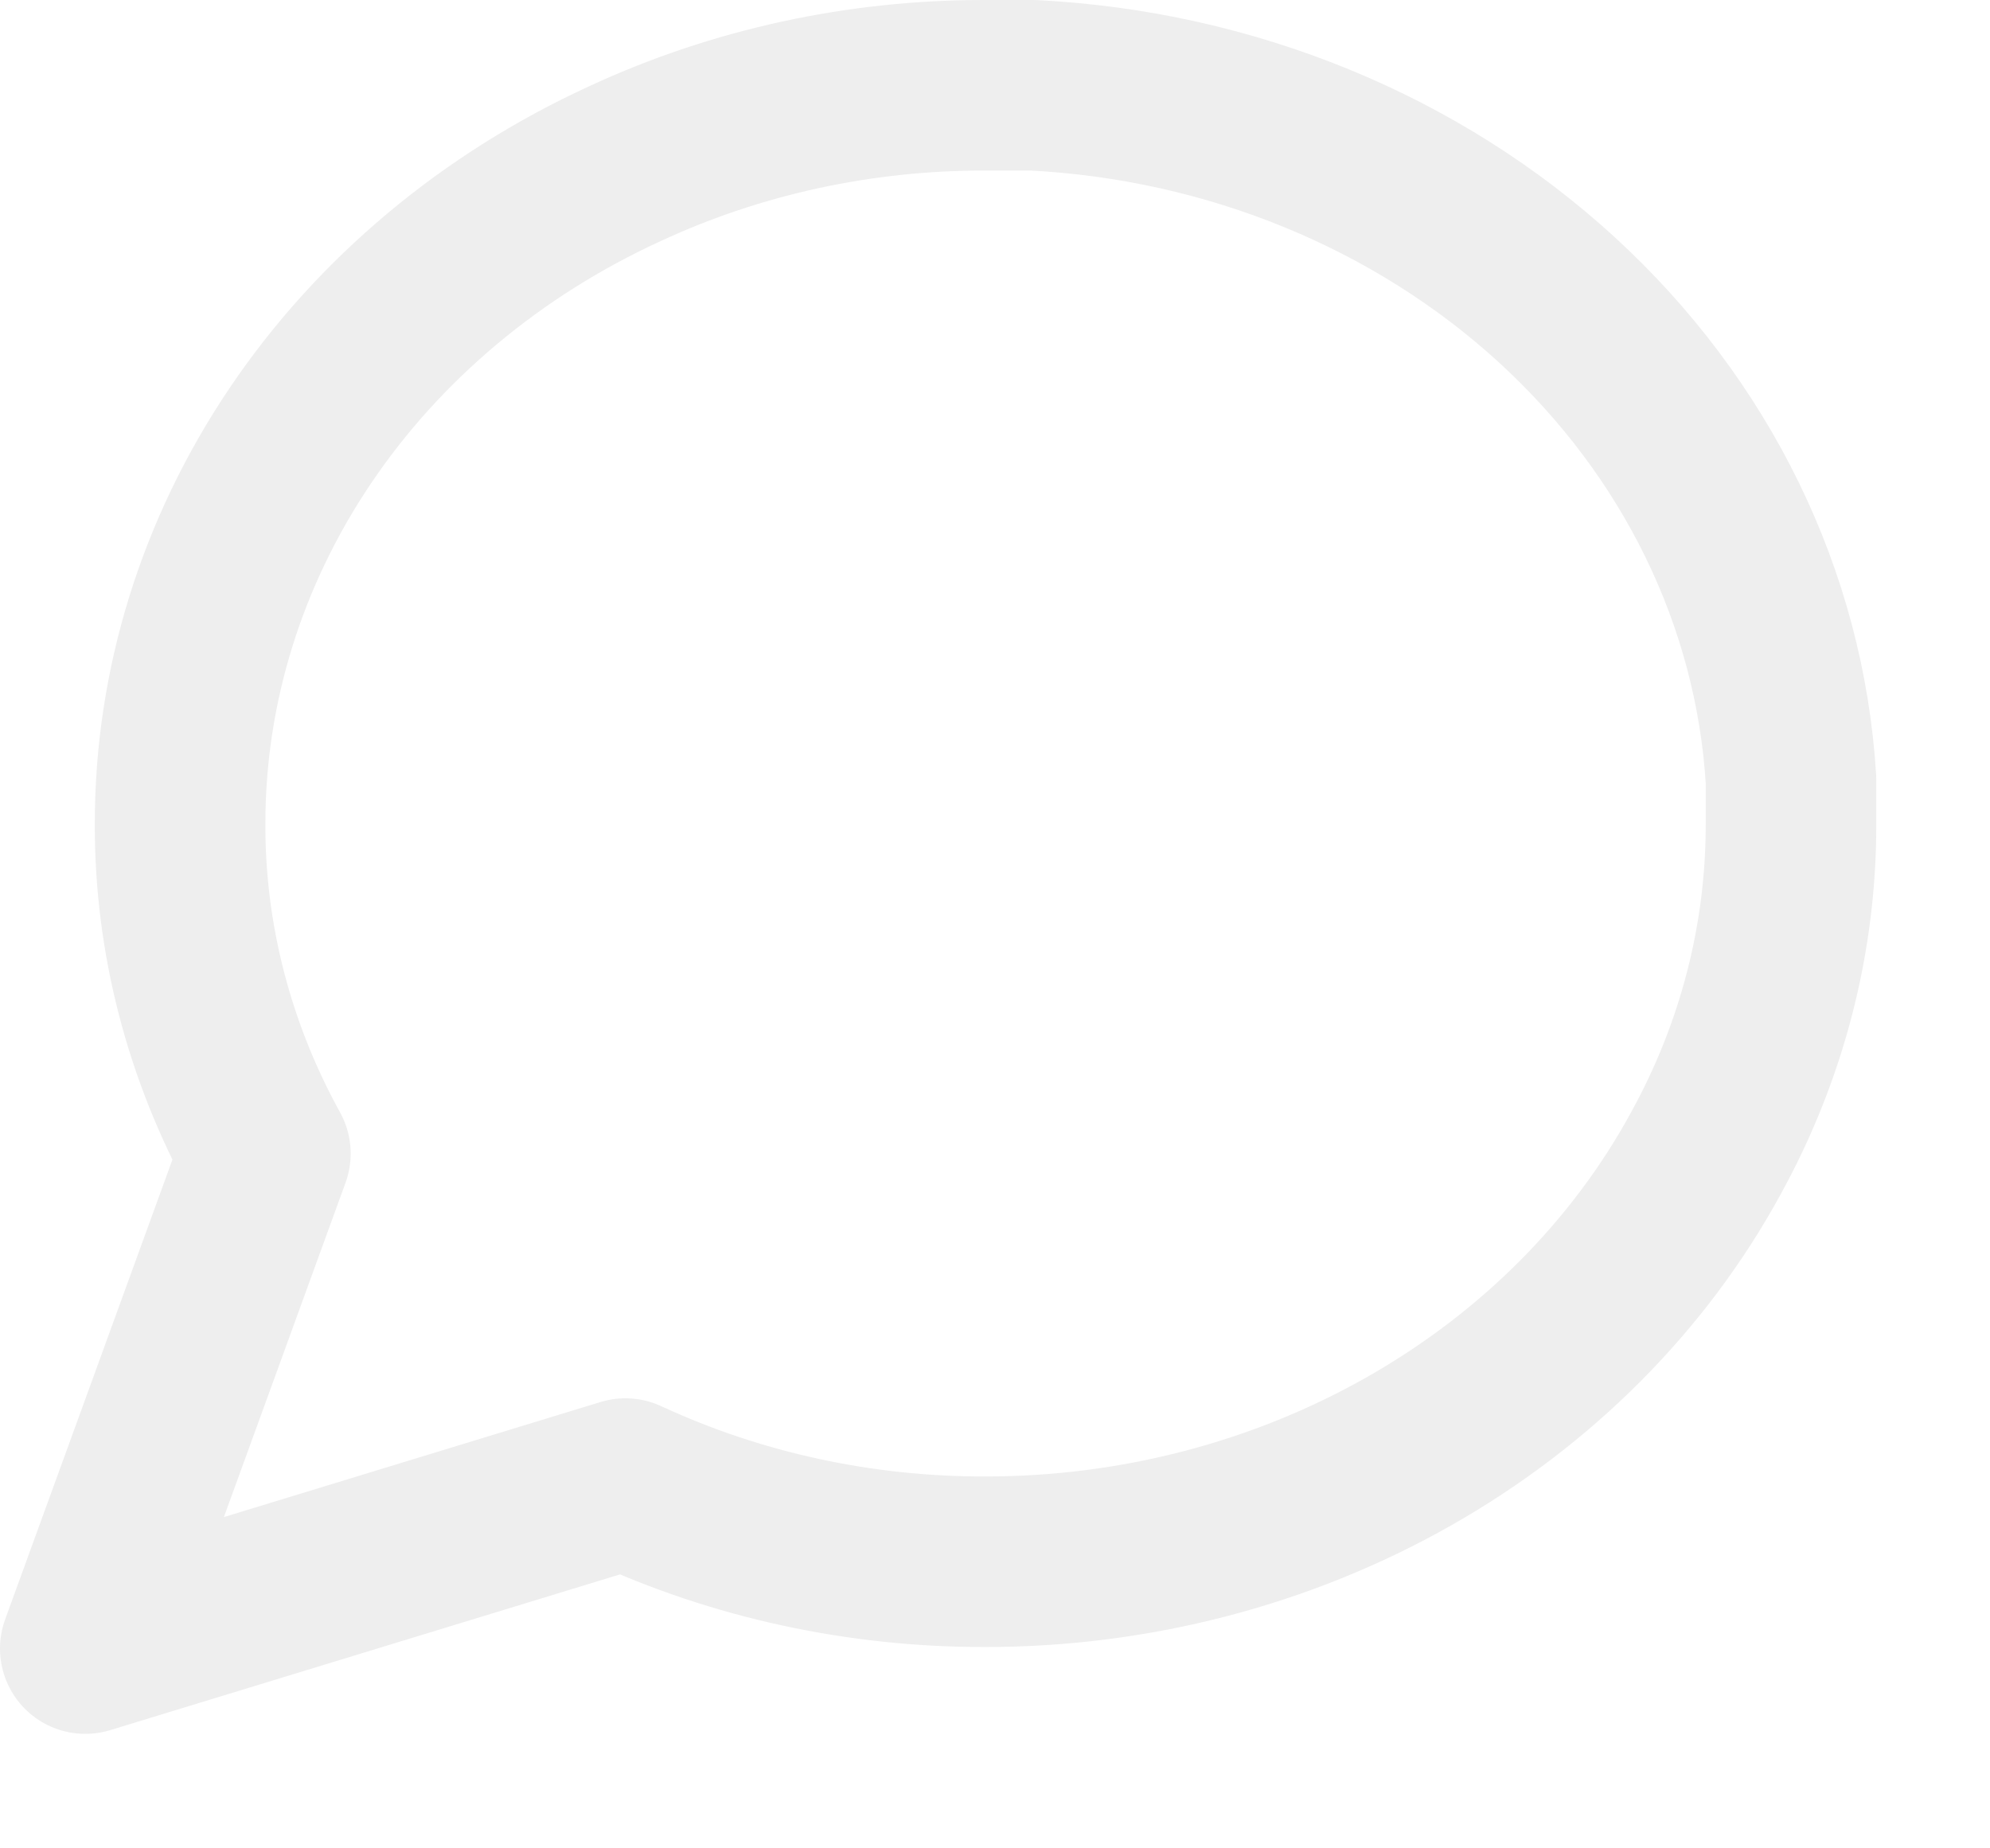
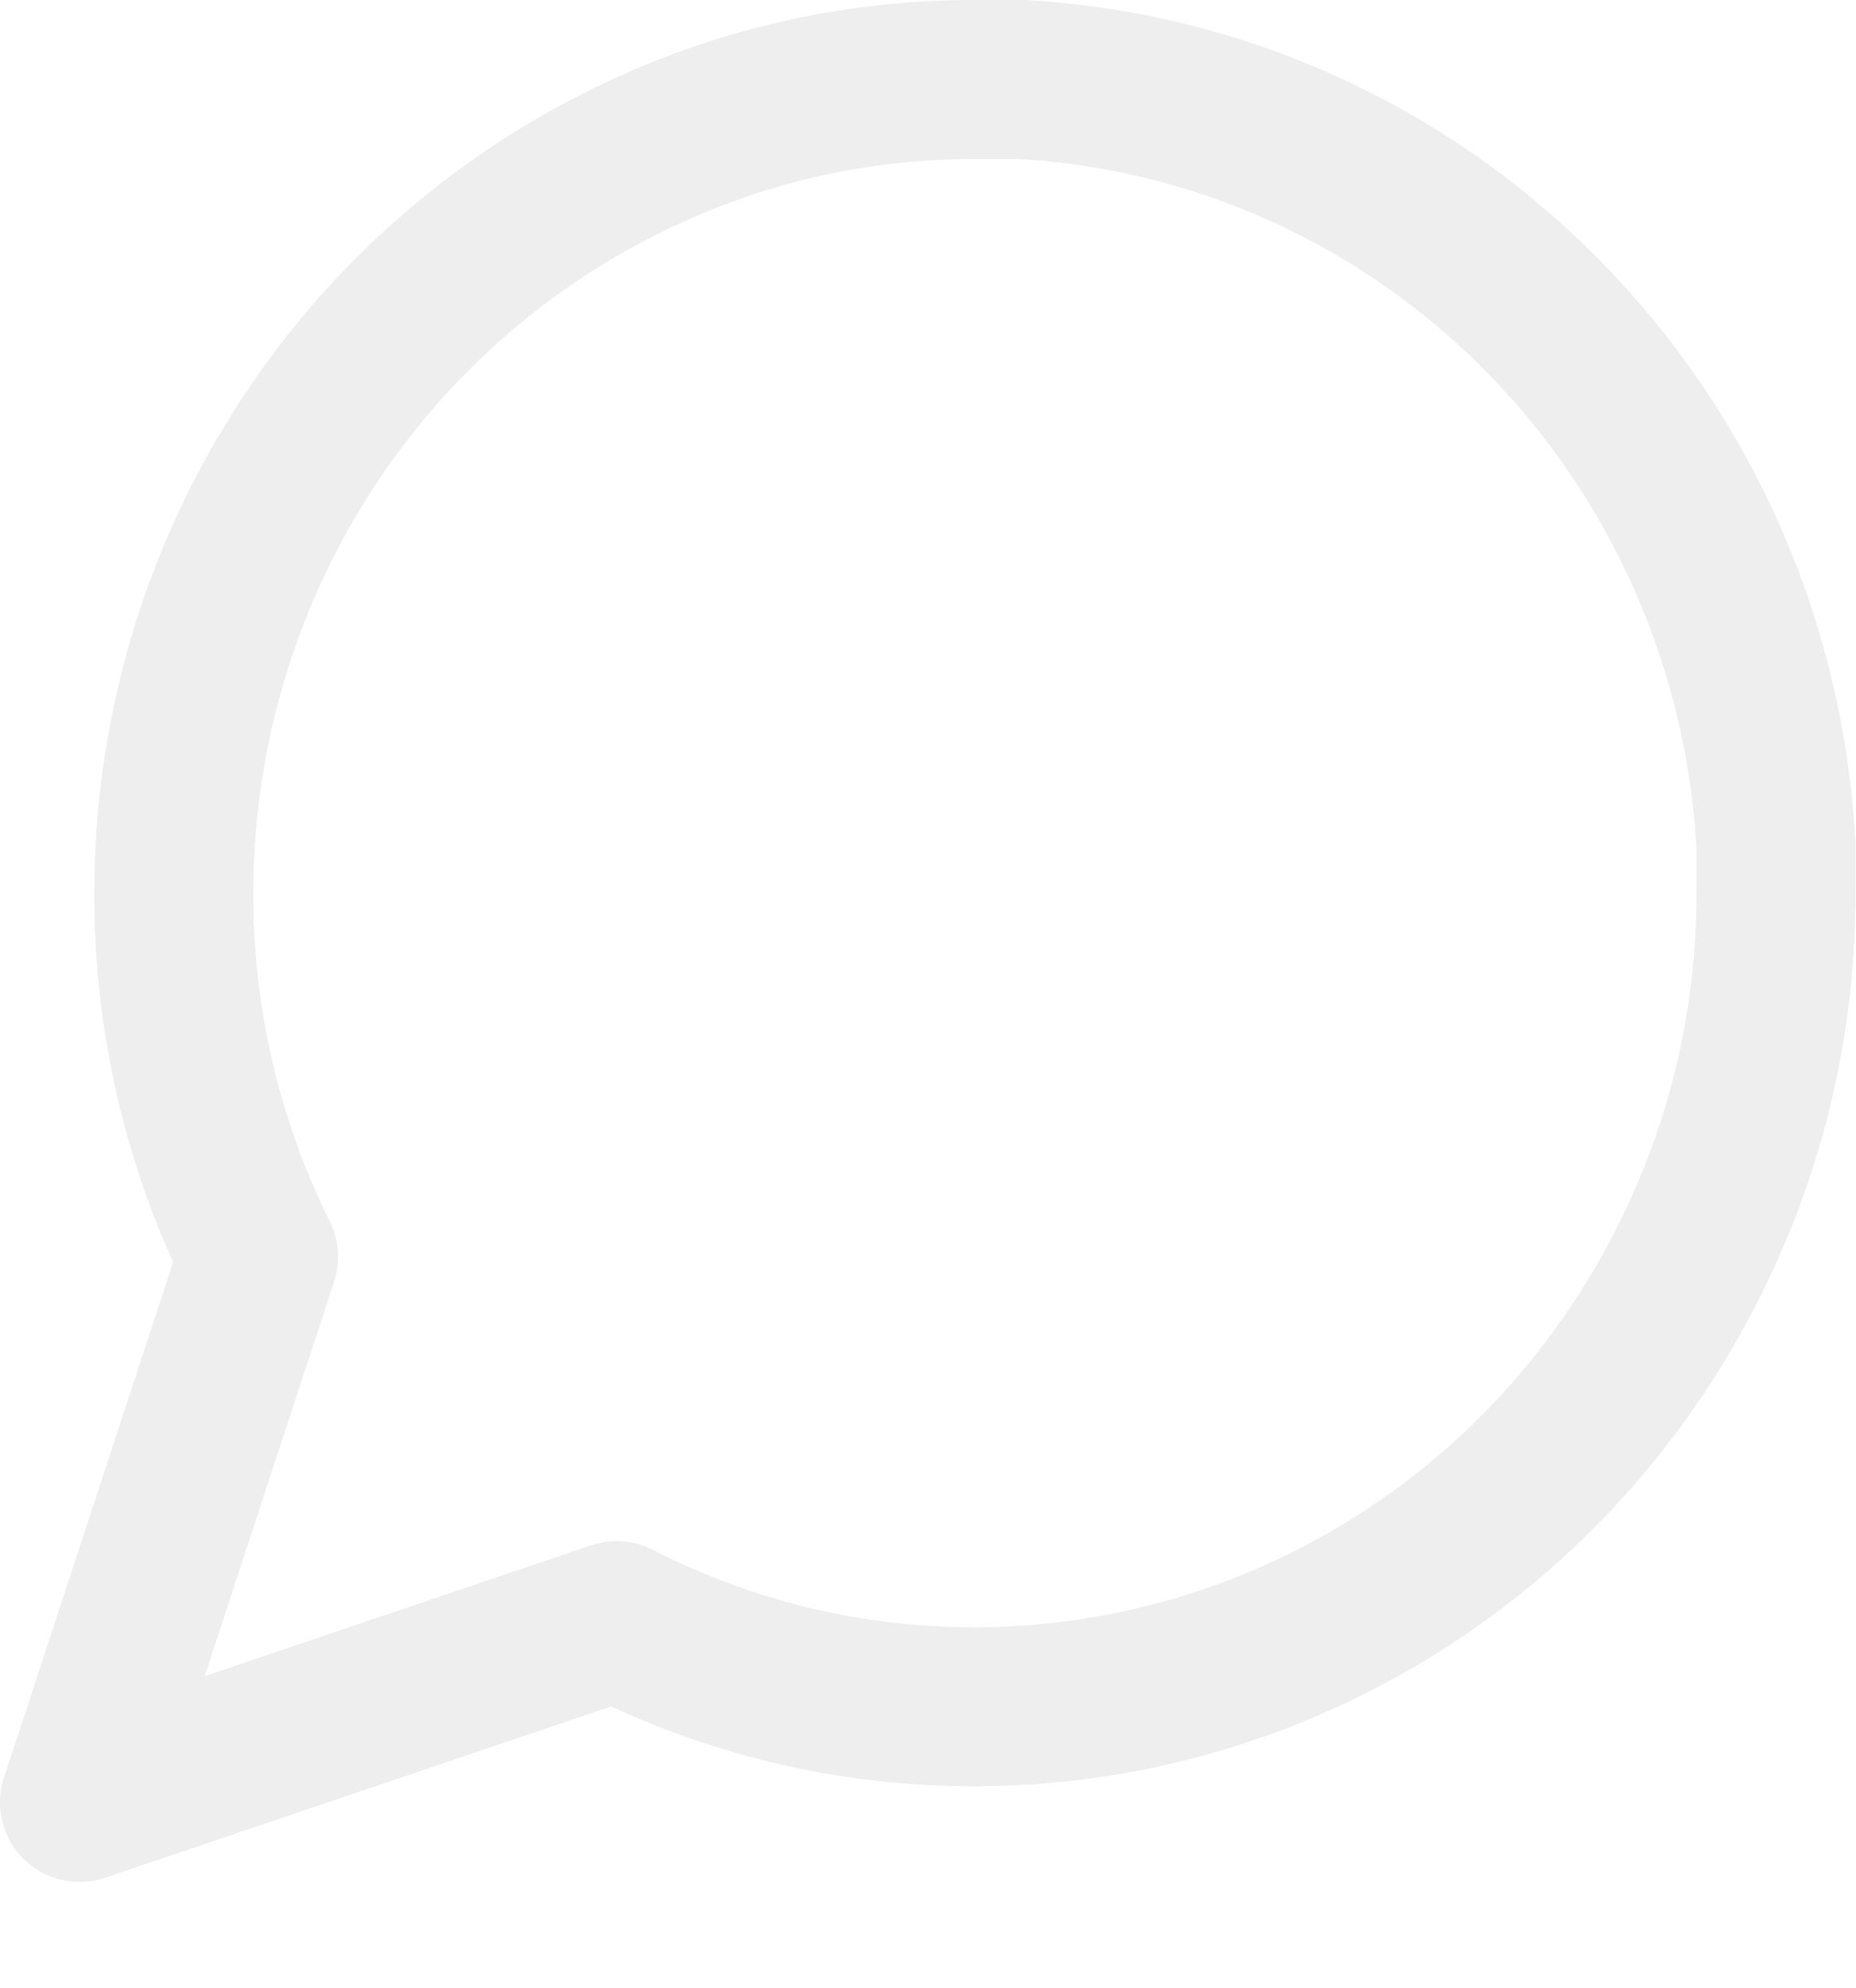
- <svg xmlns="http://www.w3.org/2000/svg" width="14" height="13" viewBox="0 0 14 13" fill="none">
-   <path d="M12.6 5.794C12.602 6.601 12.397 7.397 12 8.117C11.53 8.979 10.806 9.705 9.912 10.212C9.017 10.72 7.985 10.989 6.933 10.989C6.053 10.991 5.185 10.803 4.4 10.439L0.6 11.6L1.867 8.117C1.47 7.397 1.264 6.601 1.267 5.794C1.267 4.83 1.56 3.885 2.114 3.064C2.667 2.244 3.459 1.581 4.4 1.15C5.185 0.786 6.053 0.598 6.933 0.6H7.267C8.656 0.67 9.969 1.208 10.953 2.11C11.937 3.012 12.523 4.215 12.6 5.489V5.794Z" stroke="#EEEEEE" stroke-width="1.2" stroke-linecap="round" stroke-linejoin="round" />
+ <svg xmlns="http://www.w3.org/2000/svg" width="14" height="15" viewBox="0 0 14 15" fill="none">
+   <path d="M13.4 6.739C13.402 7.692 13.183 8.632 12.76 9.483C12.258 10.503 11.487 11.361 10.532 11.96C9.578 12.559 8.478 12.877 7.356 12.878C6.417 12.88 5.491 12.658 4.653 12.228L0.6 13.6L1.951 9.483C1.528 8.632 1.309 7.692 1.311 6.739C1.312 5.599 1.624 4.482 2.215 3.512C2.805 2.543 3.649 1.76 4.653 1.25C5.491 0.82 6.417 0.598 7.356 0.6H7.711C9.193 0.683 10.593 1.318 11.643 2.385C12.693 3.451 13.318 4.872 13.4 6.378V6.739Z" stroke="#EEEEEE" stroke-width="1.2" stroke-linecap="round" stroke-linejoin="round" />
</svg>
